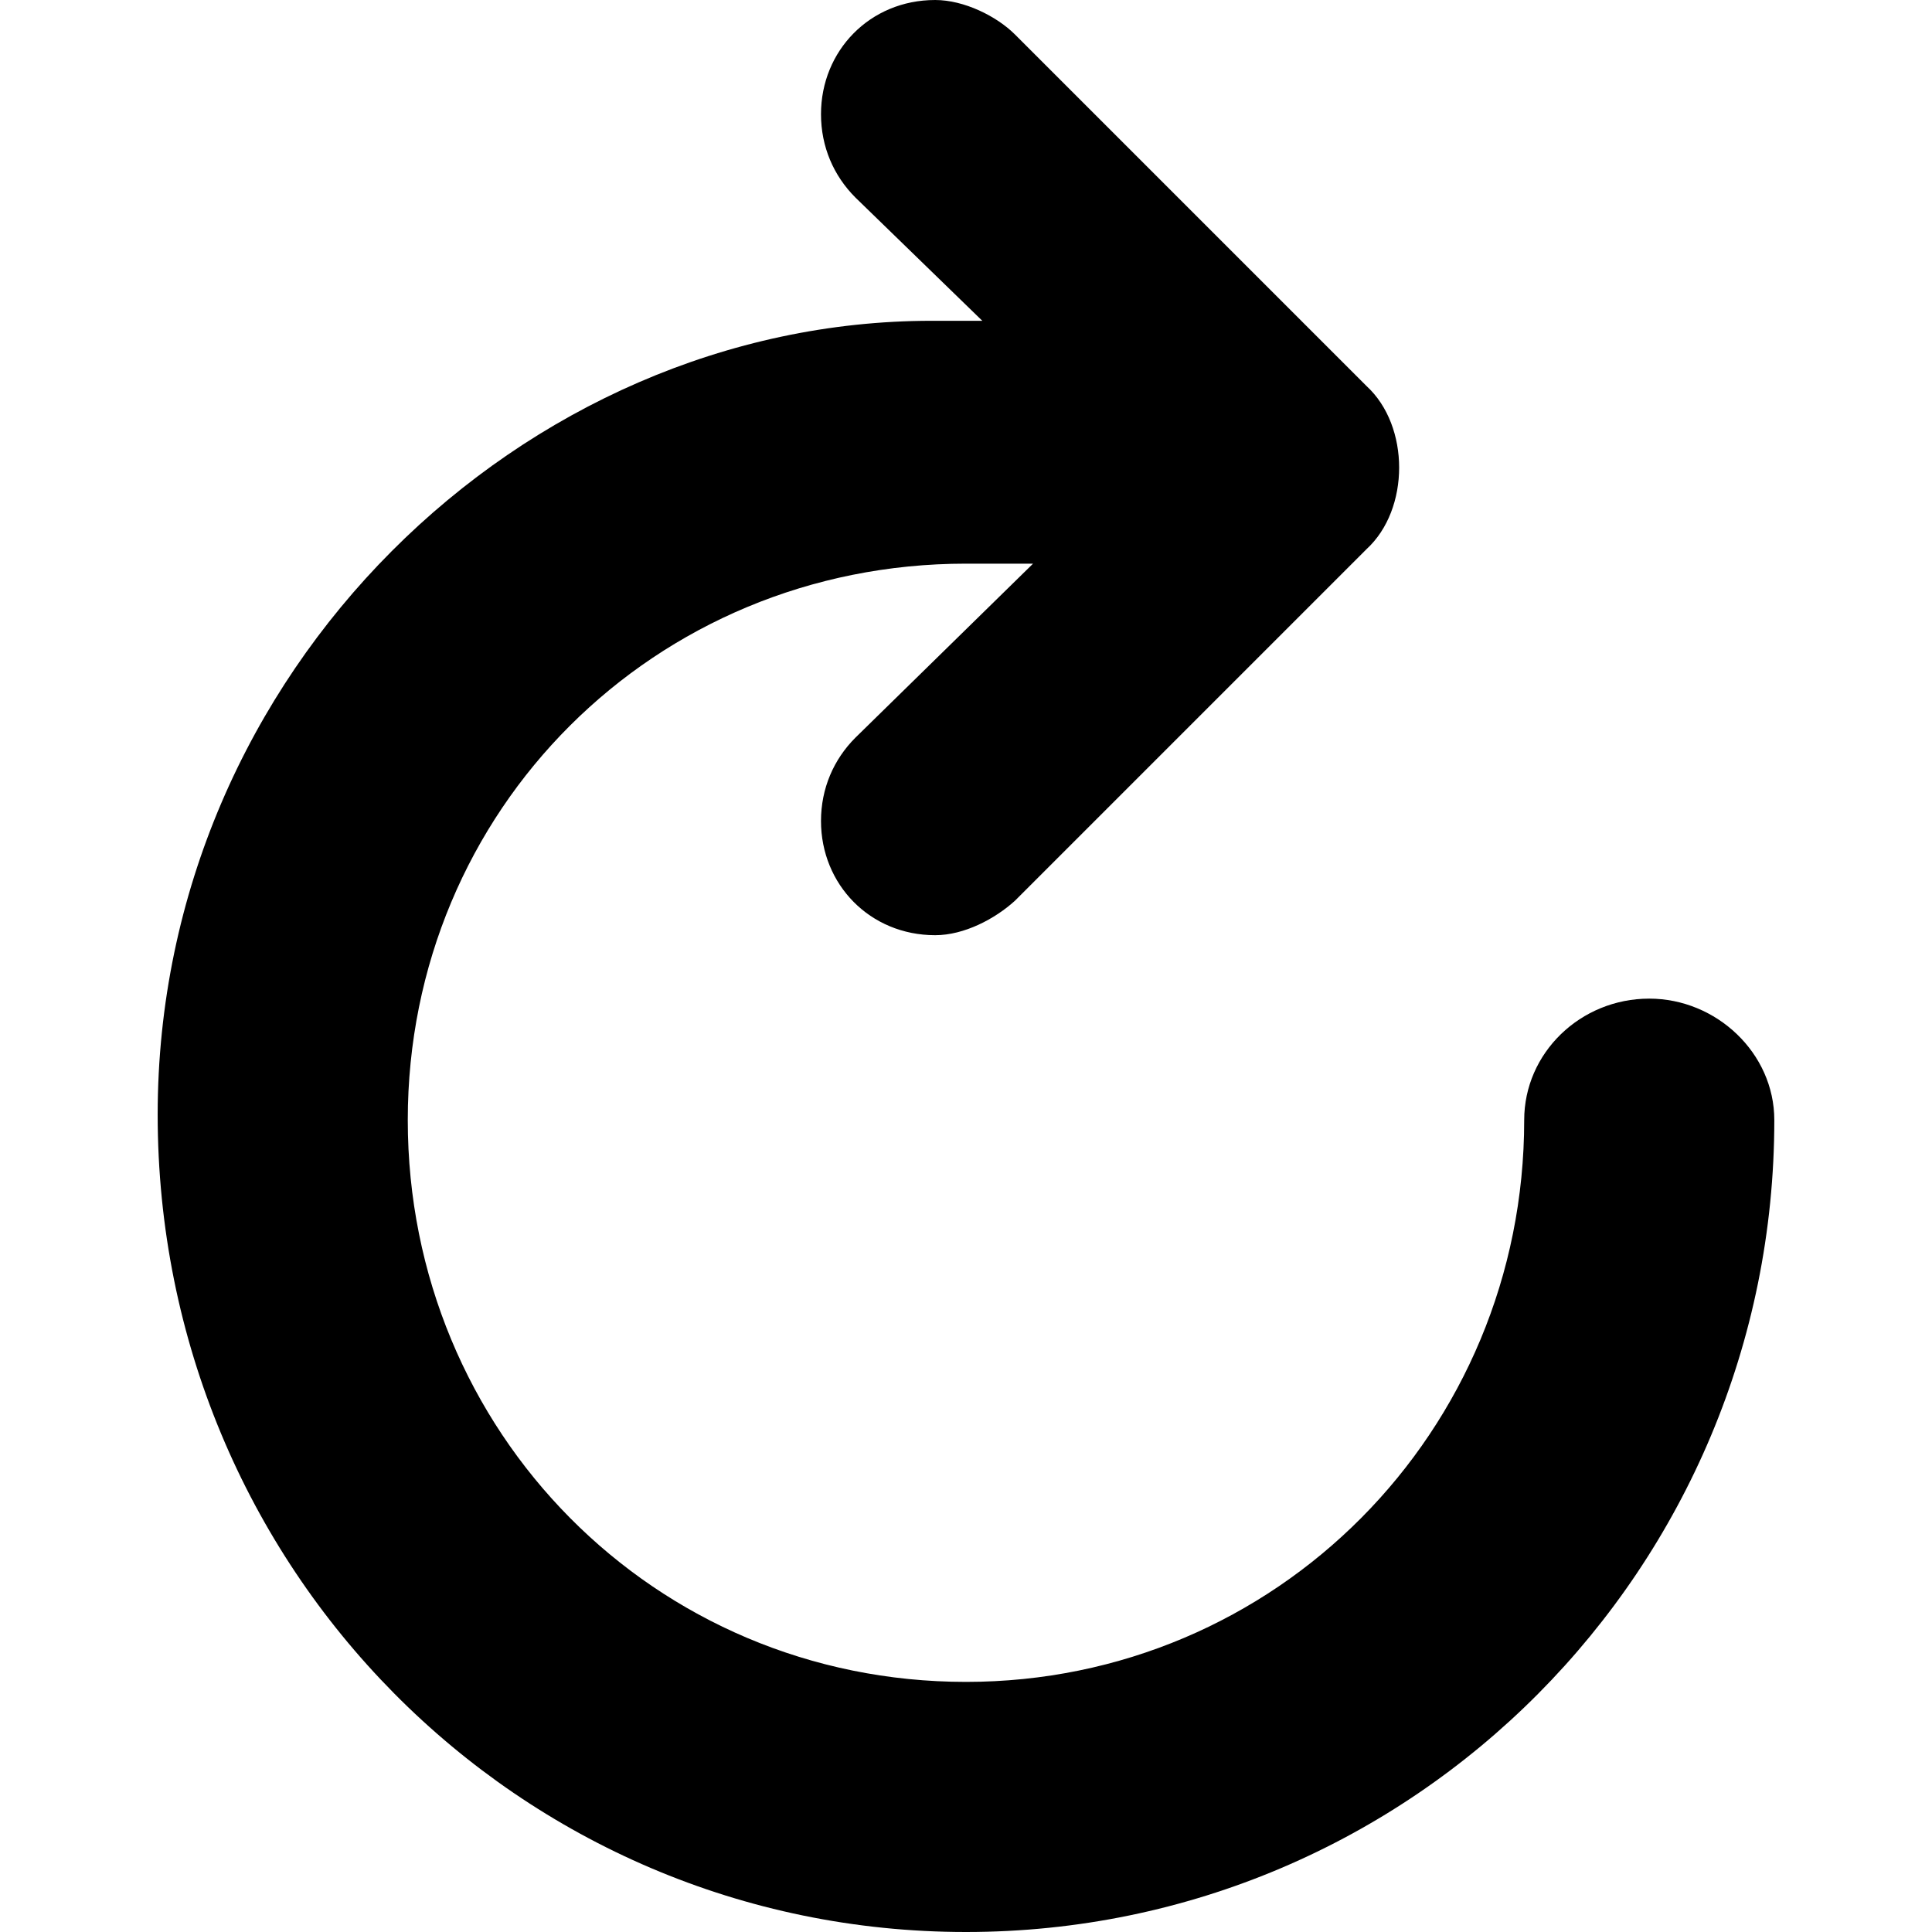
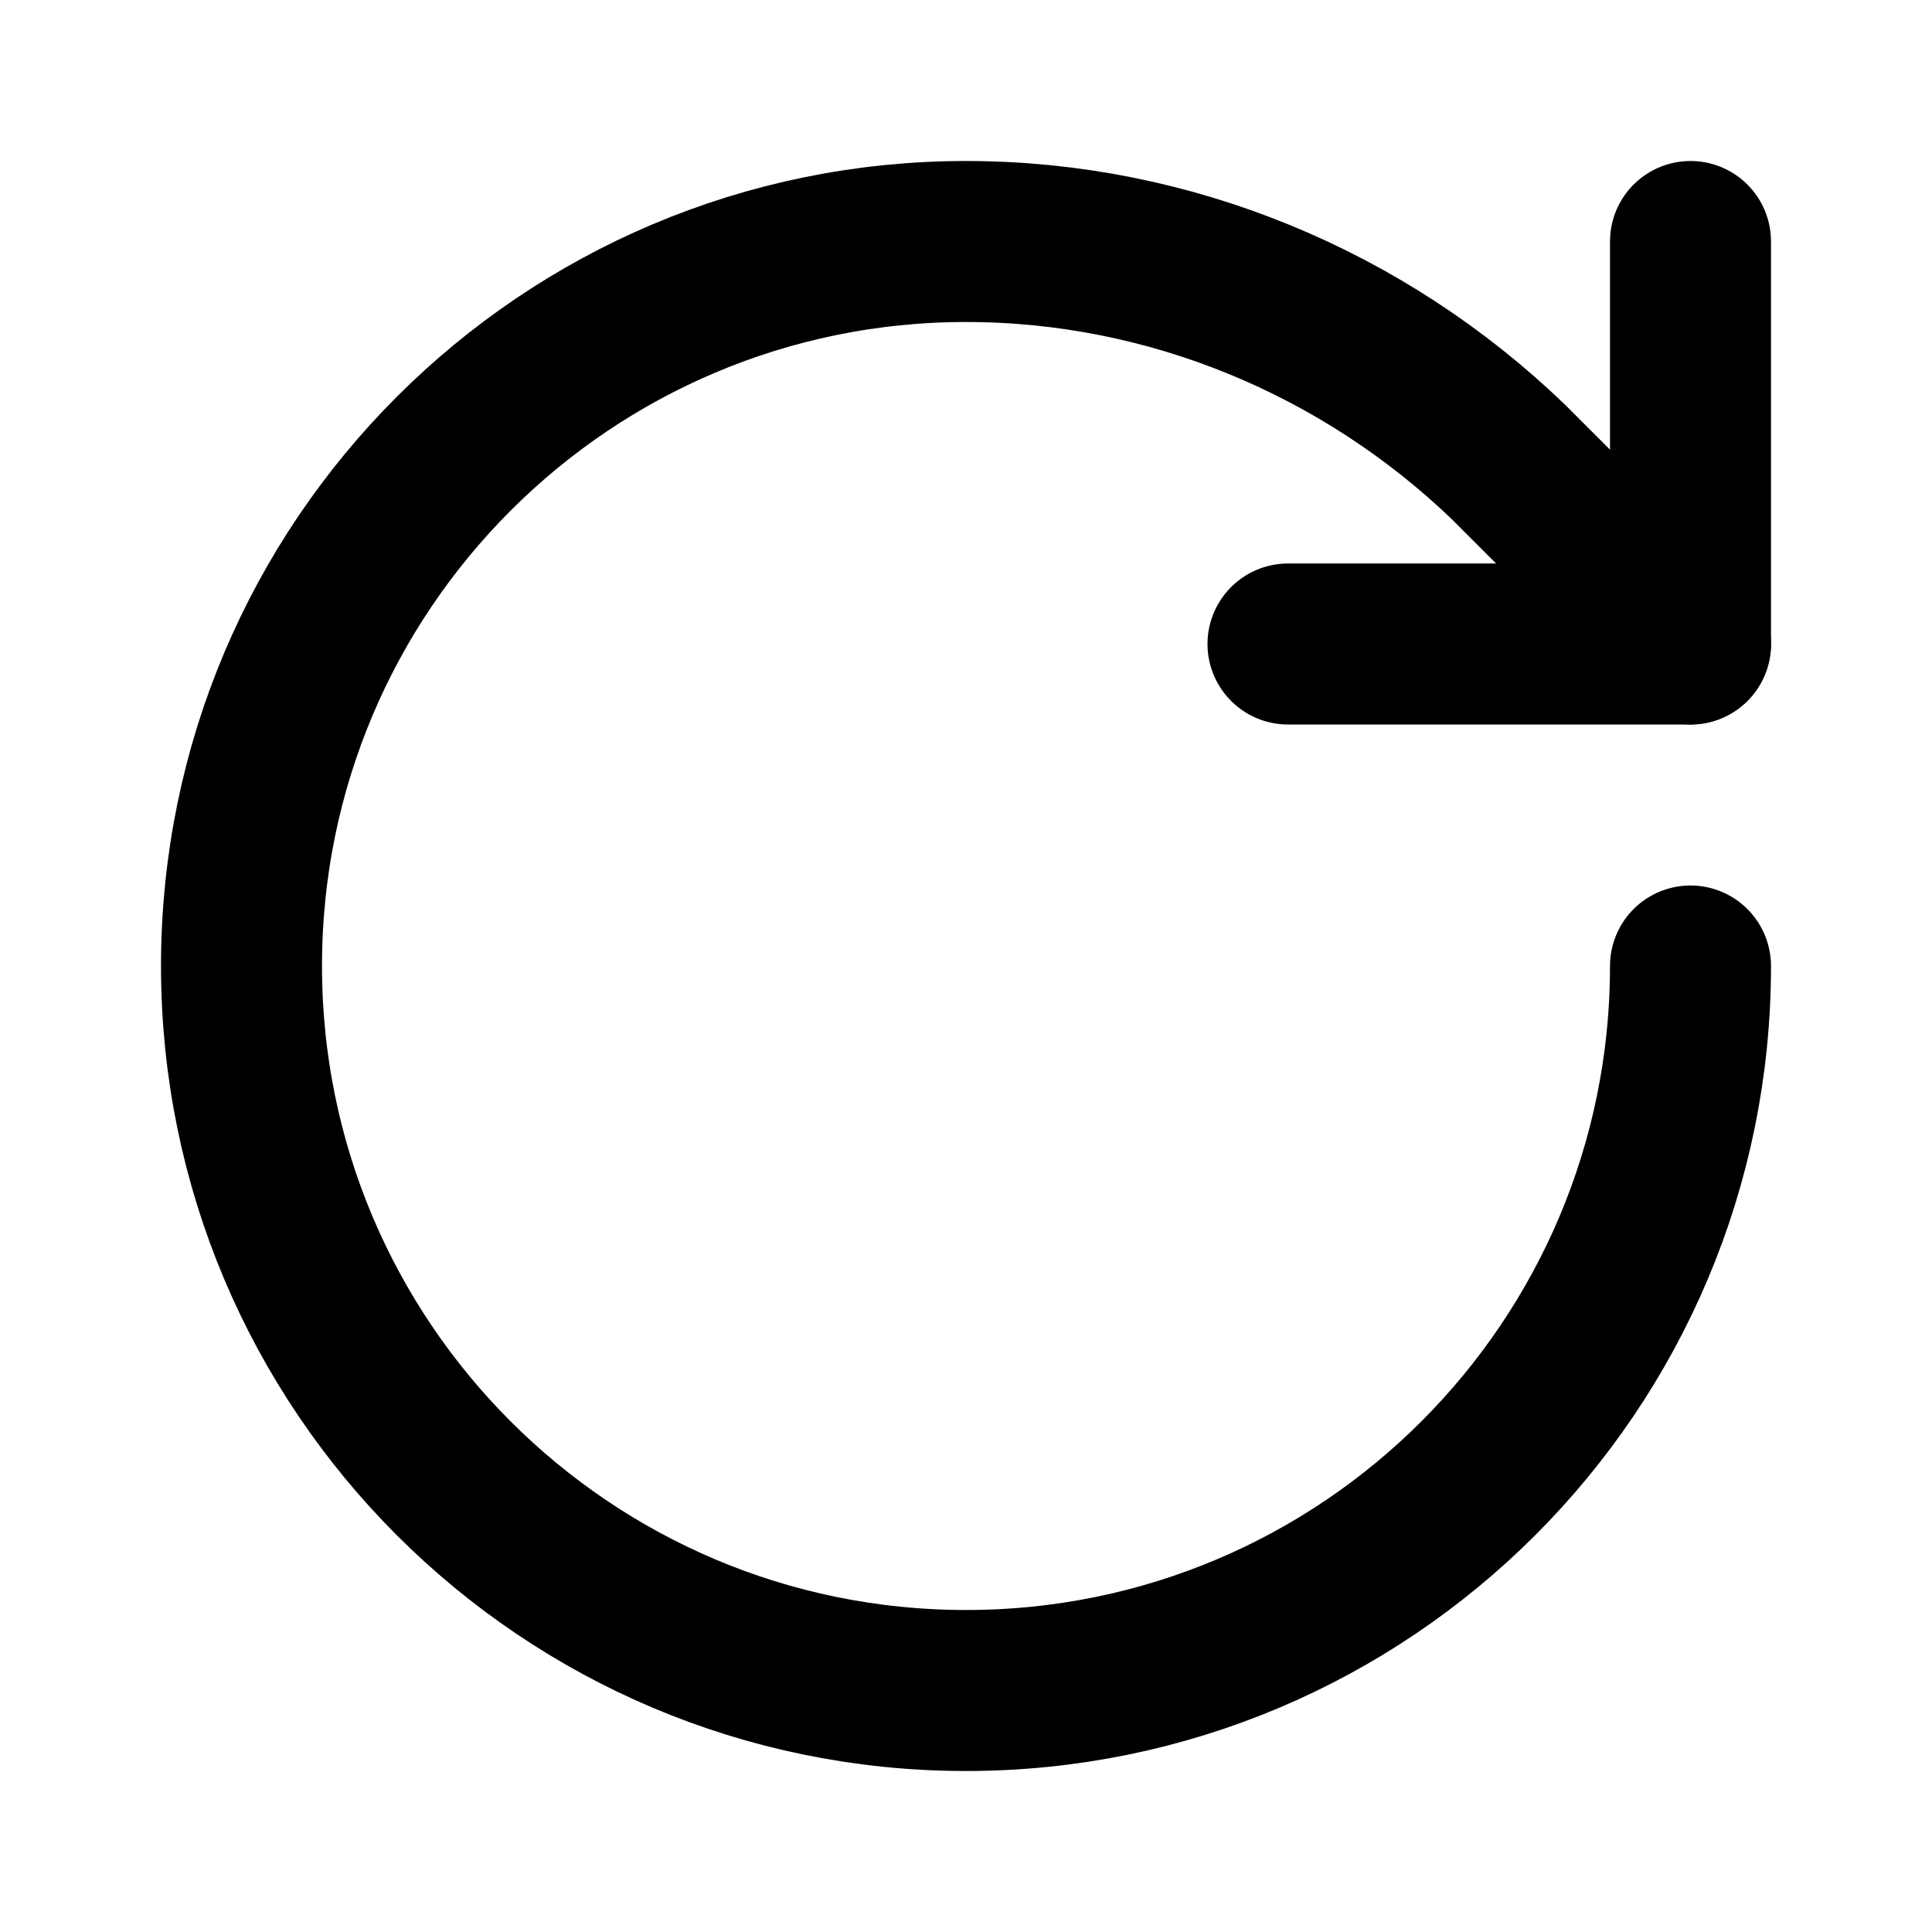
- <svg xmlns="http://www.w3.org/2000/svg" viewBox="2.001 32.159 52.021 52.021">
-   <g transform="scale(0.0488,-0.0488) translate(0,-1950)">
-     <path d="M574 225C821 225 1020 426 1020 673C1020 710 988 740 951 740C913 740 882 710 882 673C882 501 745 363 574 363C402 363 266 501 266 673C266 844 402 980 574 980C587 980 599 980 611 980L513 884C501 872 494 856 494 838C494 803 521 775 557 775C573 775 590 784 601 794L795 988C807 999 813 1016 813 1033C813 1050 807 1067 795 1078L601 1272C591 1282 573 1291 557 1291C521 1291 494 1263 494 1228C494 1210 501 1194 513 1182L583 1114C574 1114 564 1114 555 1114C330 1114 128 921 128 676C128 426 327 225 574 225Z" fill="currentColor" />
-   </g>
+ <svg xmlns="http://www.w3.org/2000/svg" class="lucide lucide-rotate-cw" width="24" height="24" viewBox="0 0 24 24" fill="none" stroke="currentColor" stroke-width="2" stroke-linecap="round" stroke-linejoin="round">
+   <path d="M21 12a9 9 0 1 1-9-9c2.52 0 4.93 1 6.74 2.74L21 8" />
+   <path d="M21 3v5h-5" />
</svg>
